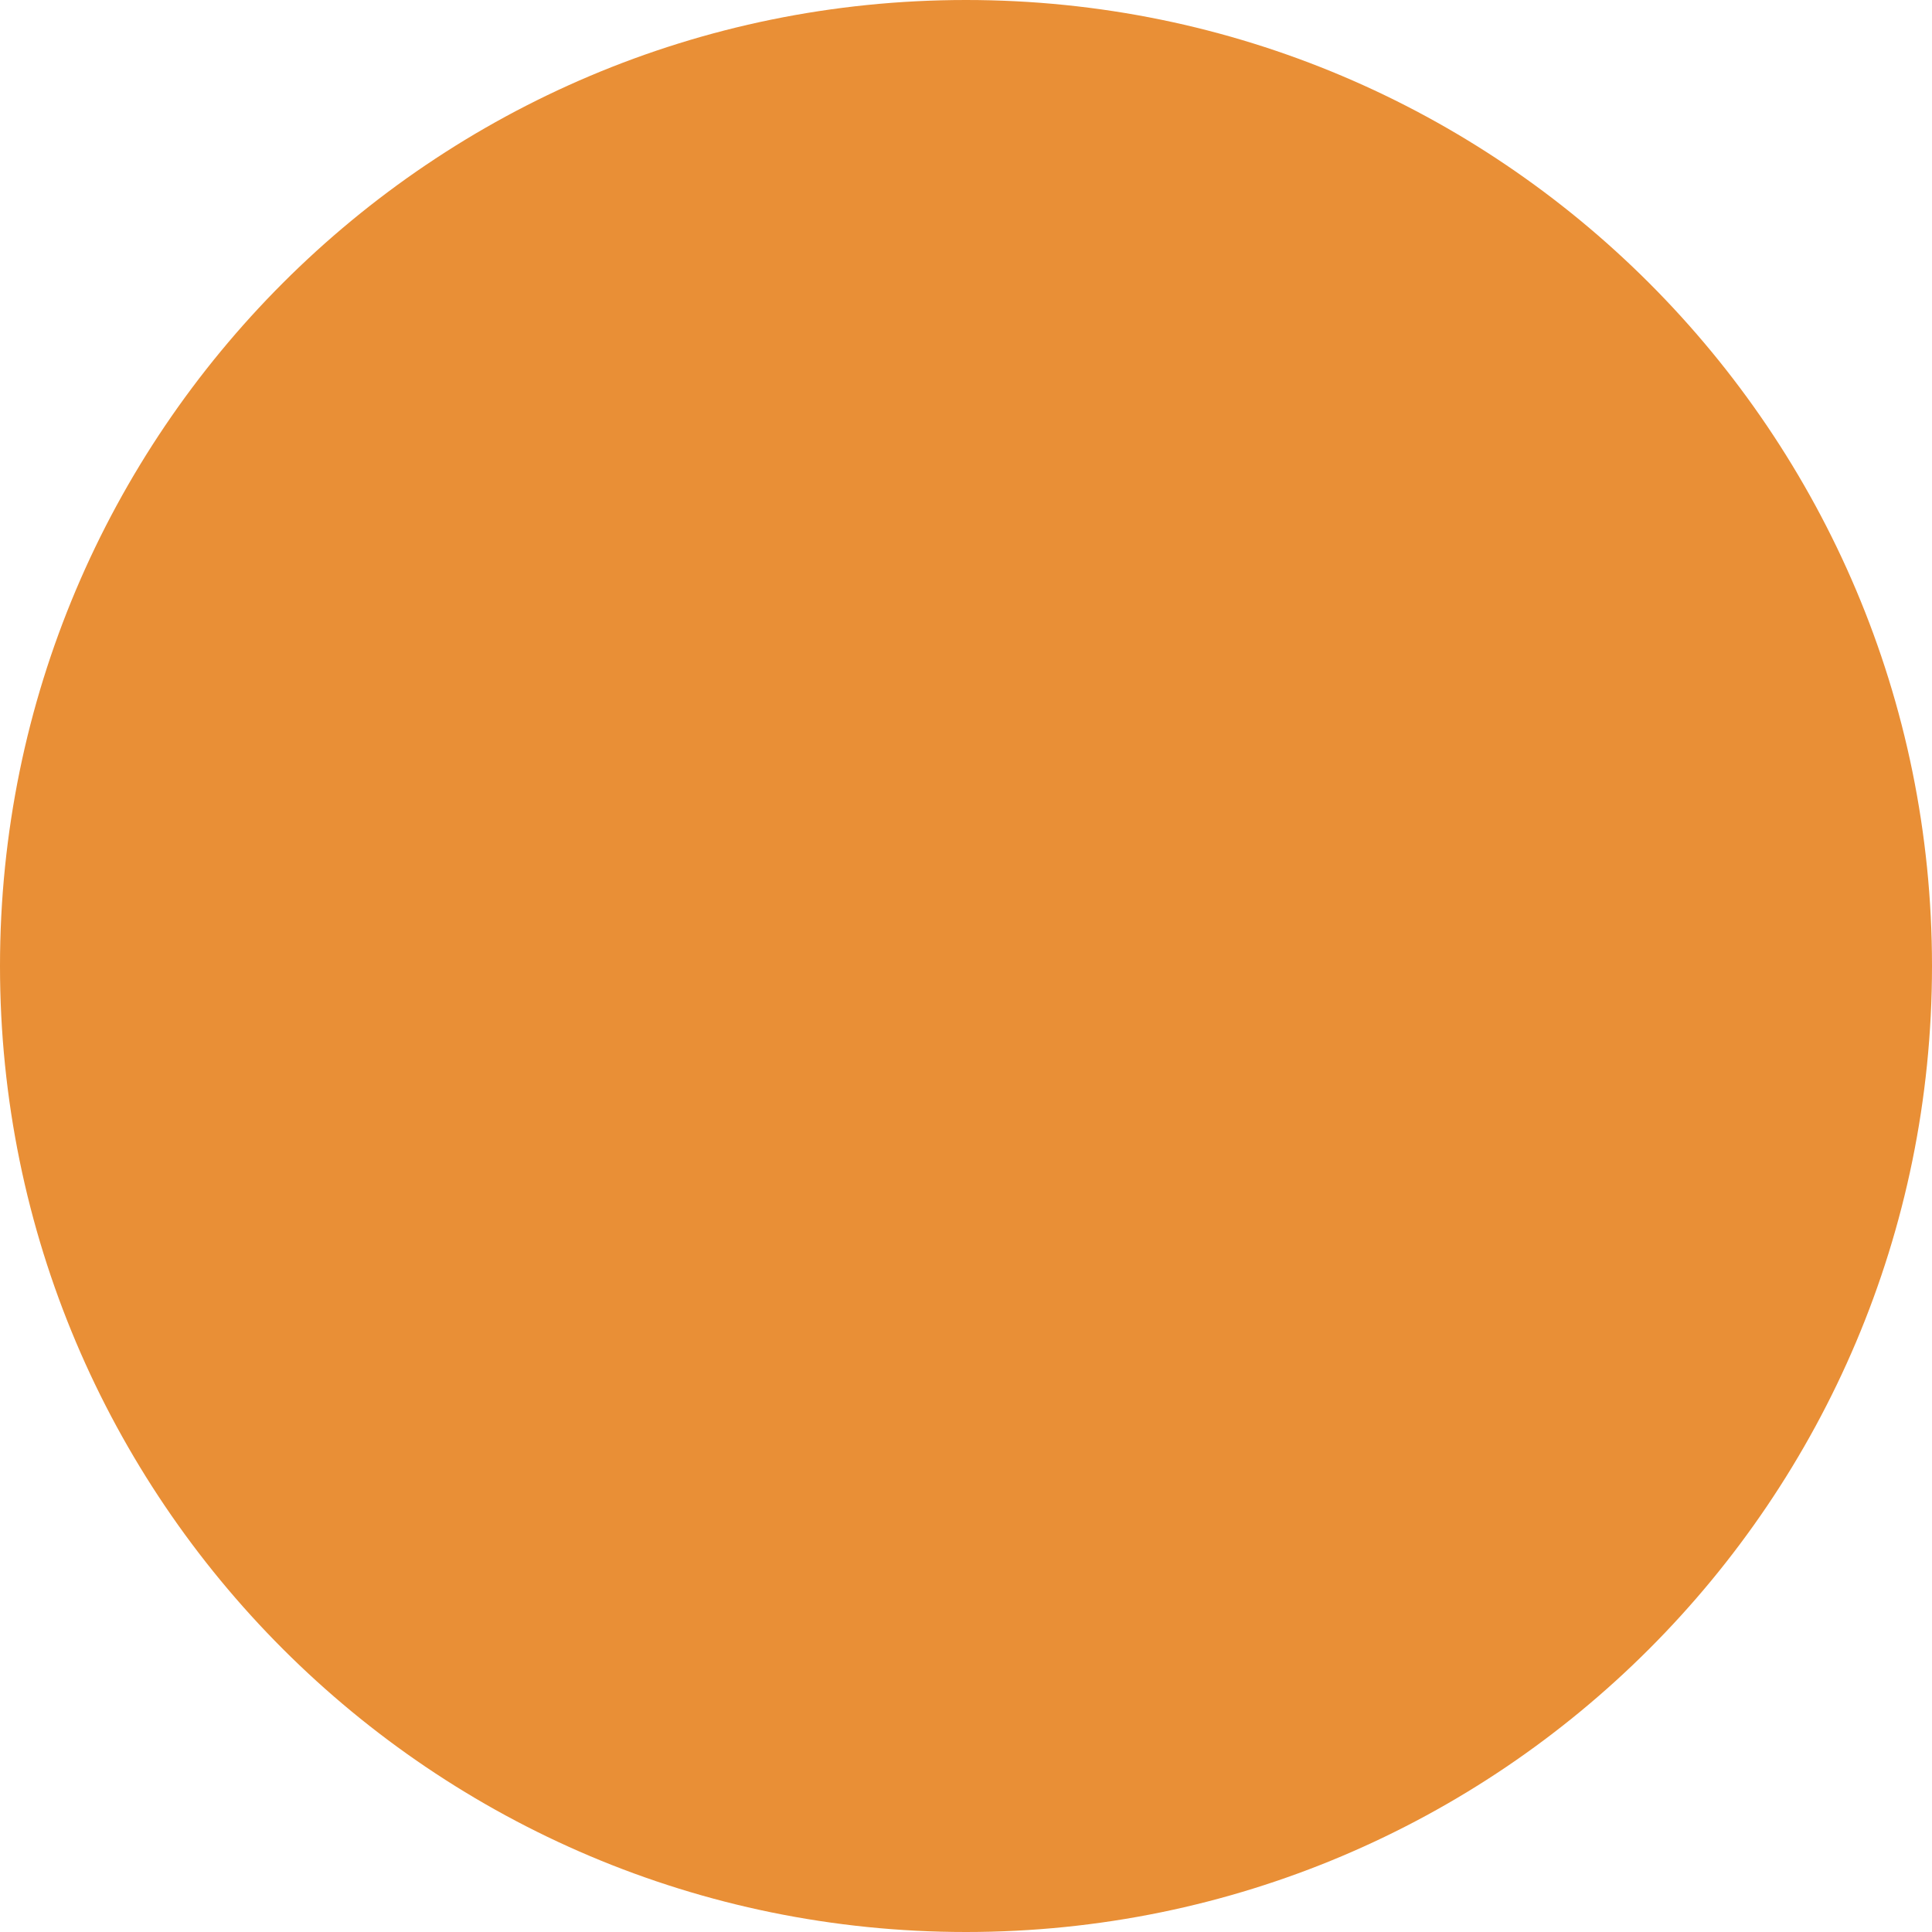
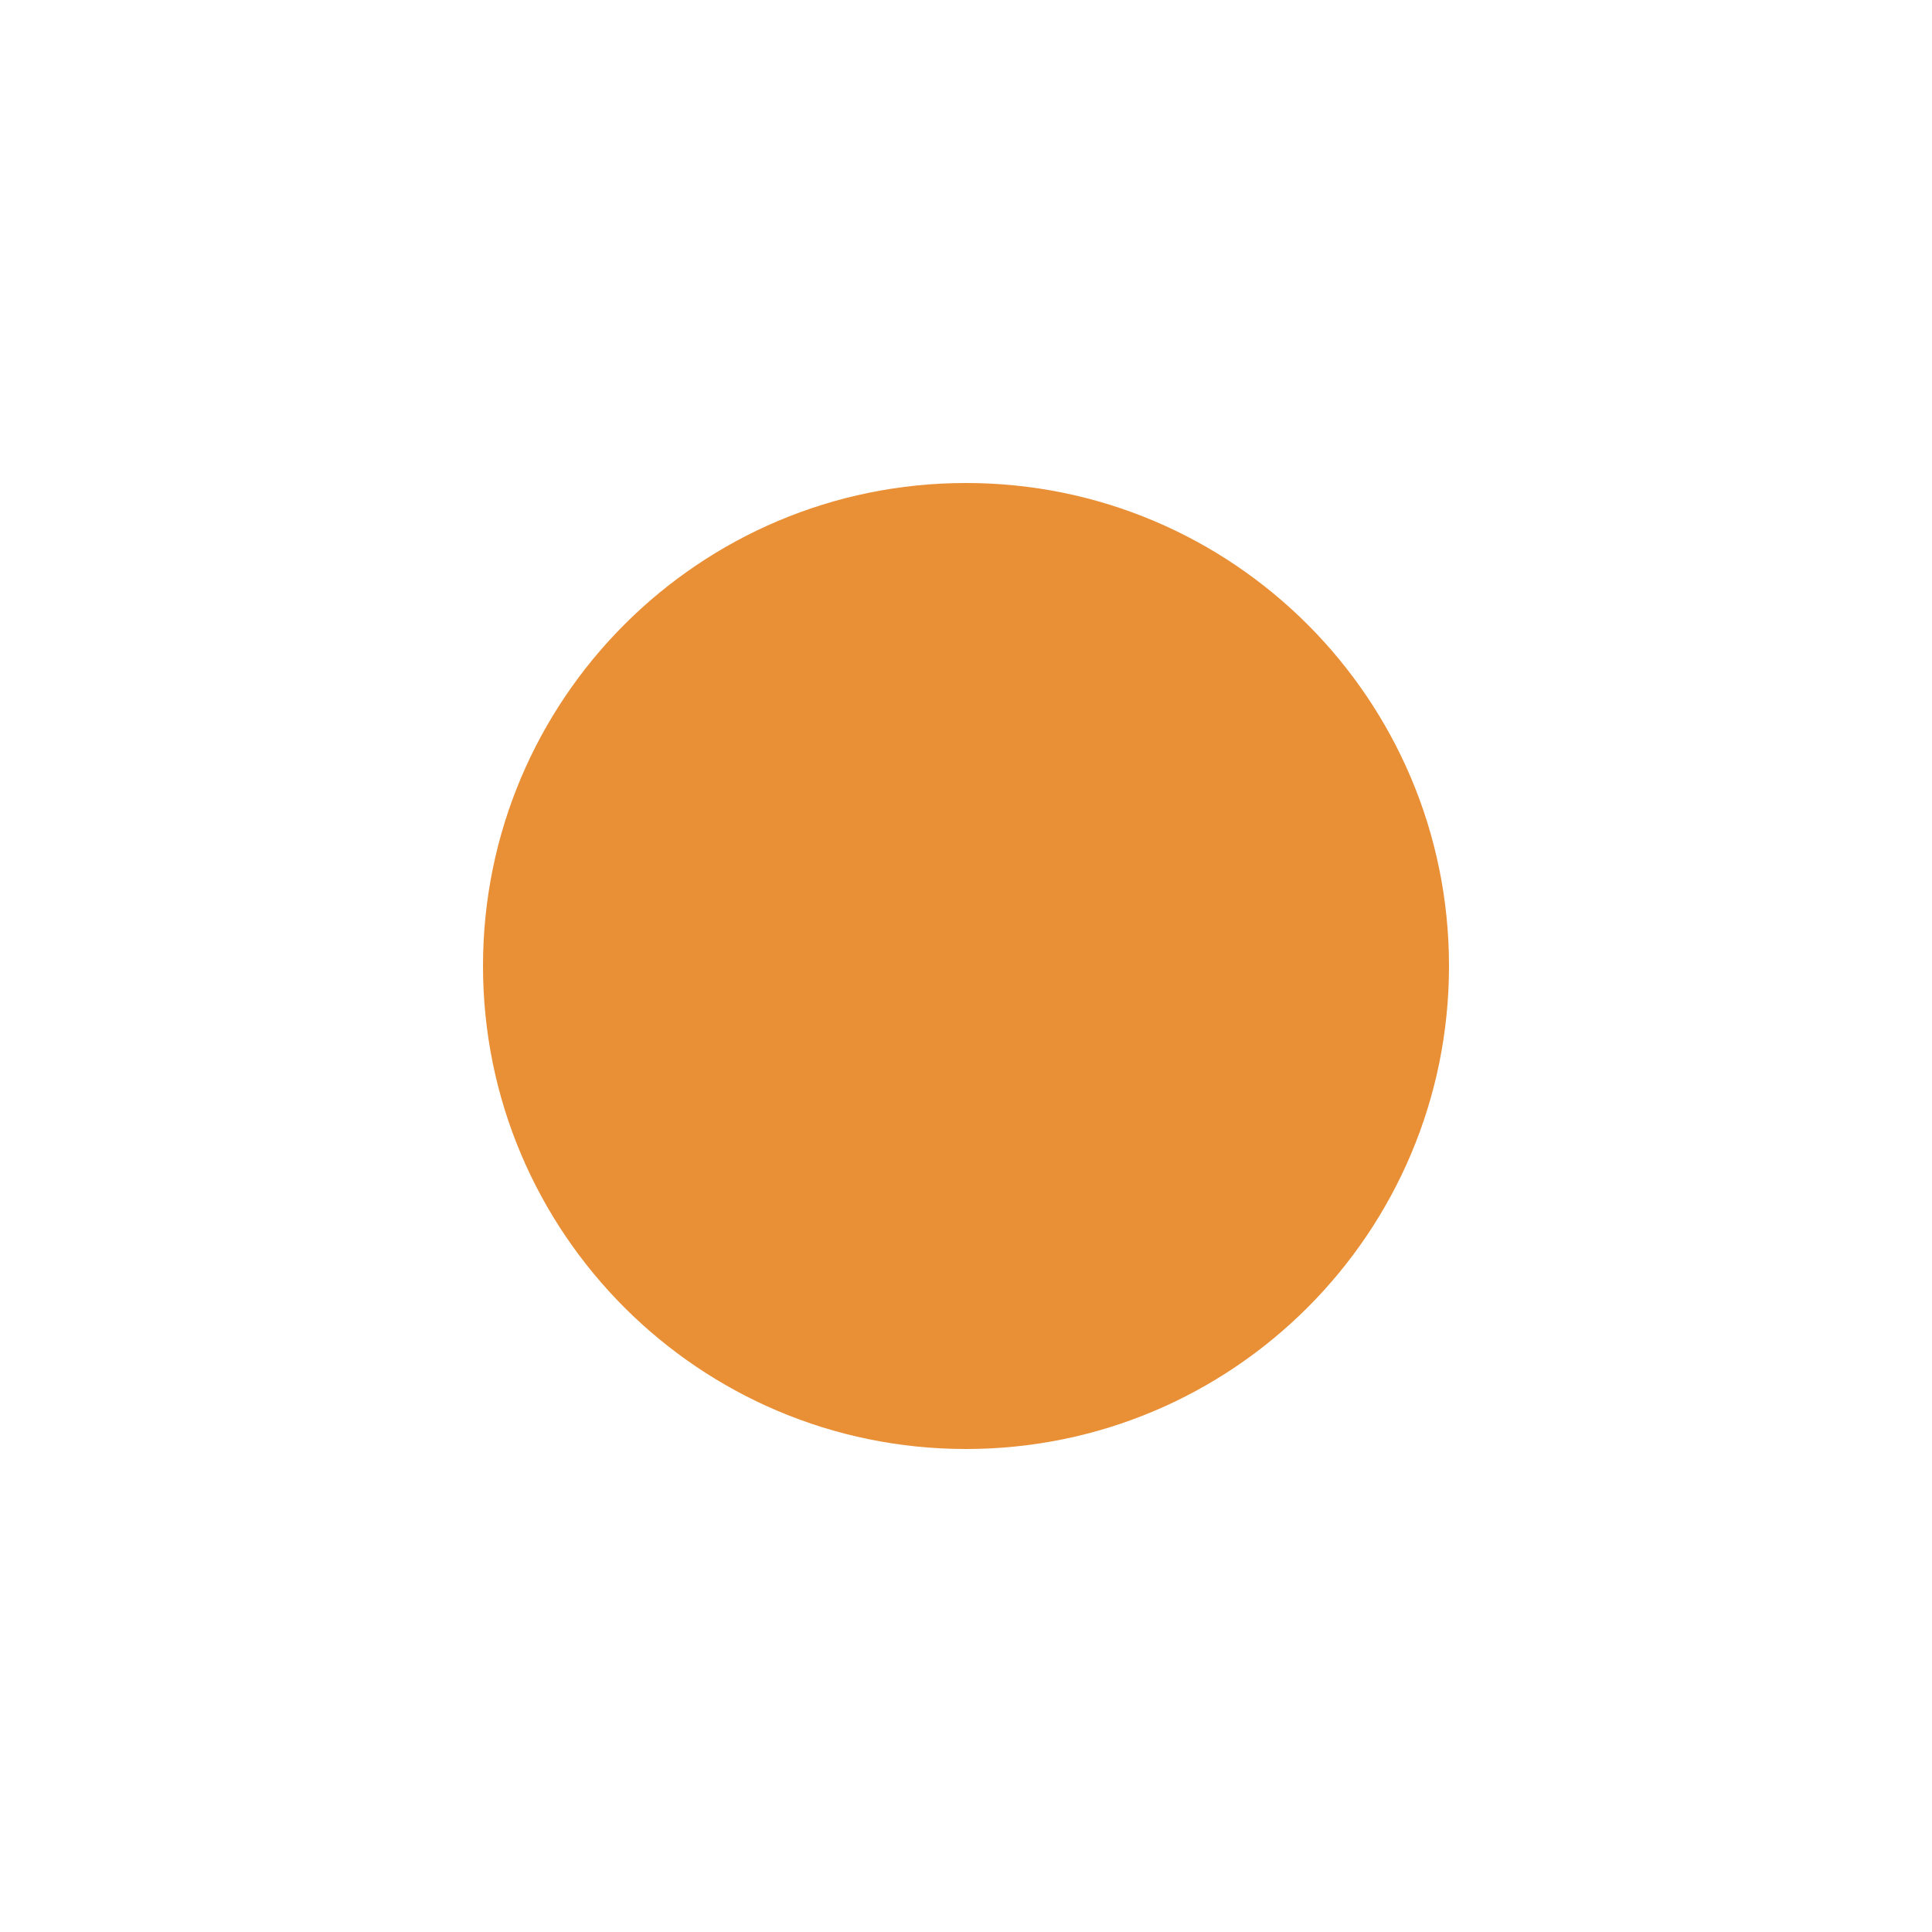
- <svg xmlns="http://www.w3.org/2000/svg" t="1724495460577" class="icon" viewBox="0 0 1024 1024" version="1.1" p-id="1805" id="mx_n_1724495460578" width="32" height="32">
-   <path d="M512 512m-512 0a512 512 0 1 0 1024 0 512 512 0 1 0-1024 0Z" fill="#e98f36" p-id="1806" />
+ <svg xmlns="http://www.w3.org/2000/svg" t="1724925109764" class="icon" viewBox="0 0 1024 1024" version="1.1" p-id="5570" width="32" height="32">
+   <path d="M768 512a256 256 0 1 1-512 0 256 256 0 0 1 512 0z" fill="#e98f36" p-id="5571" />
</svg>
